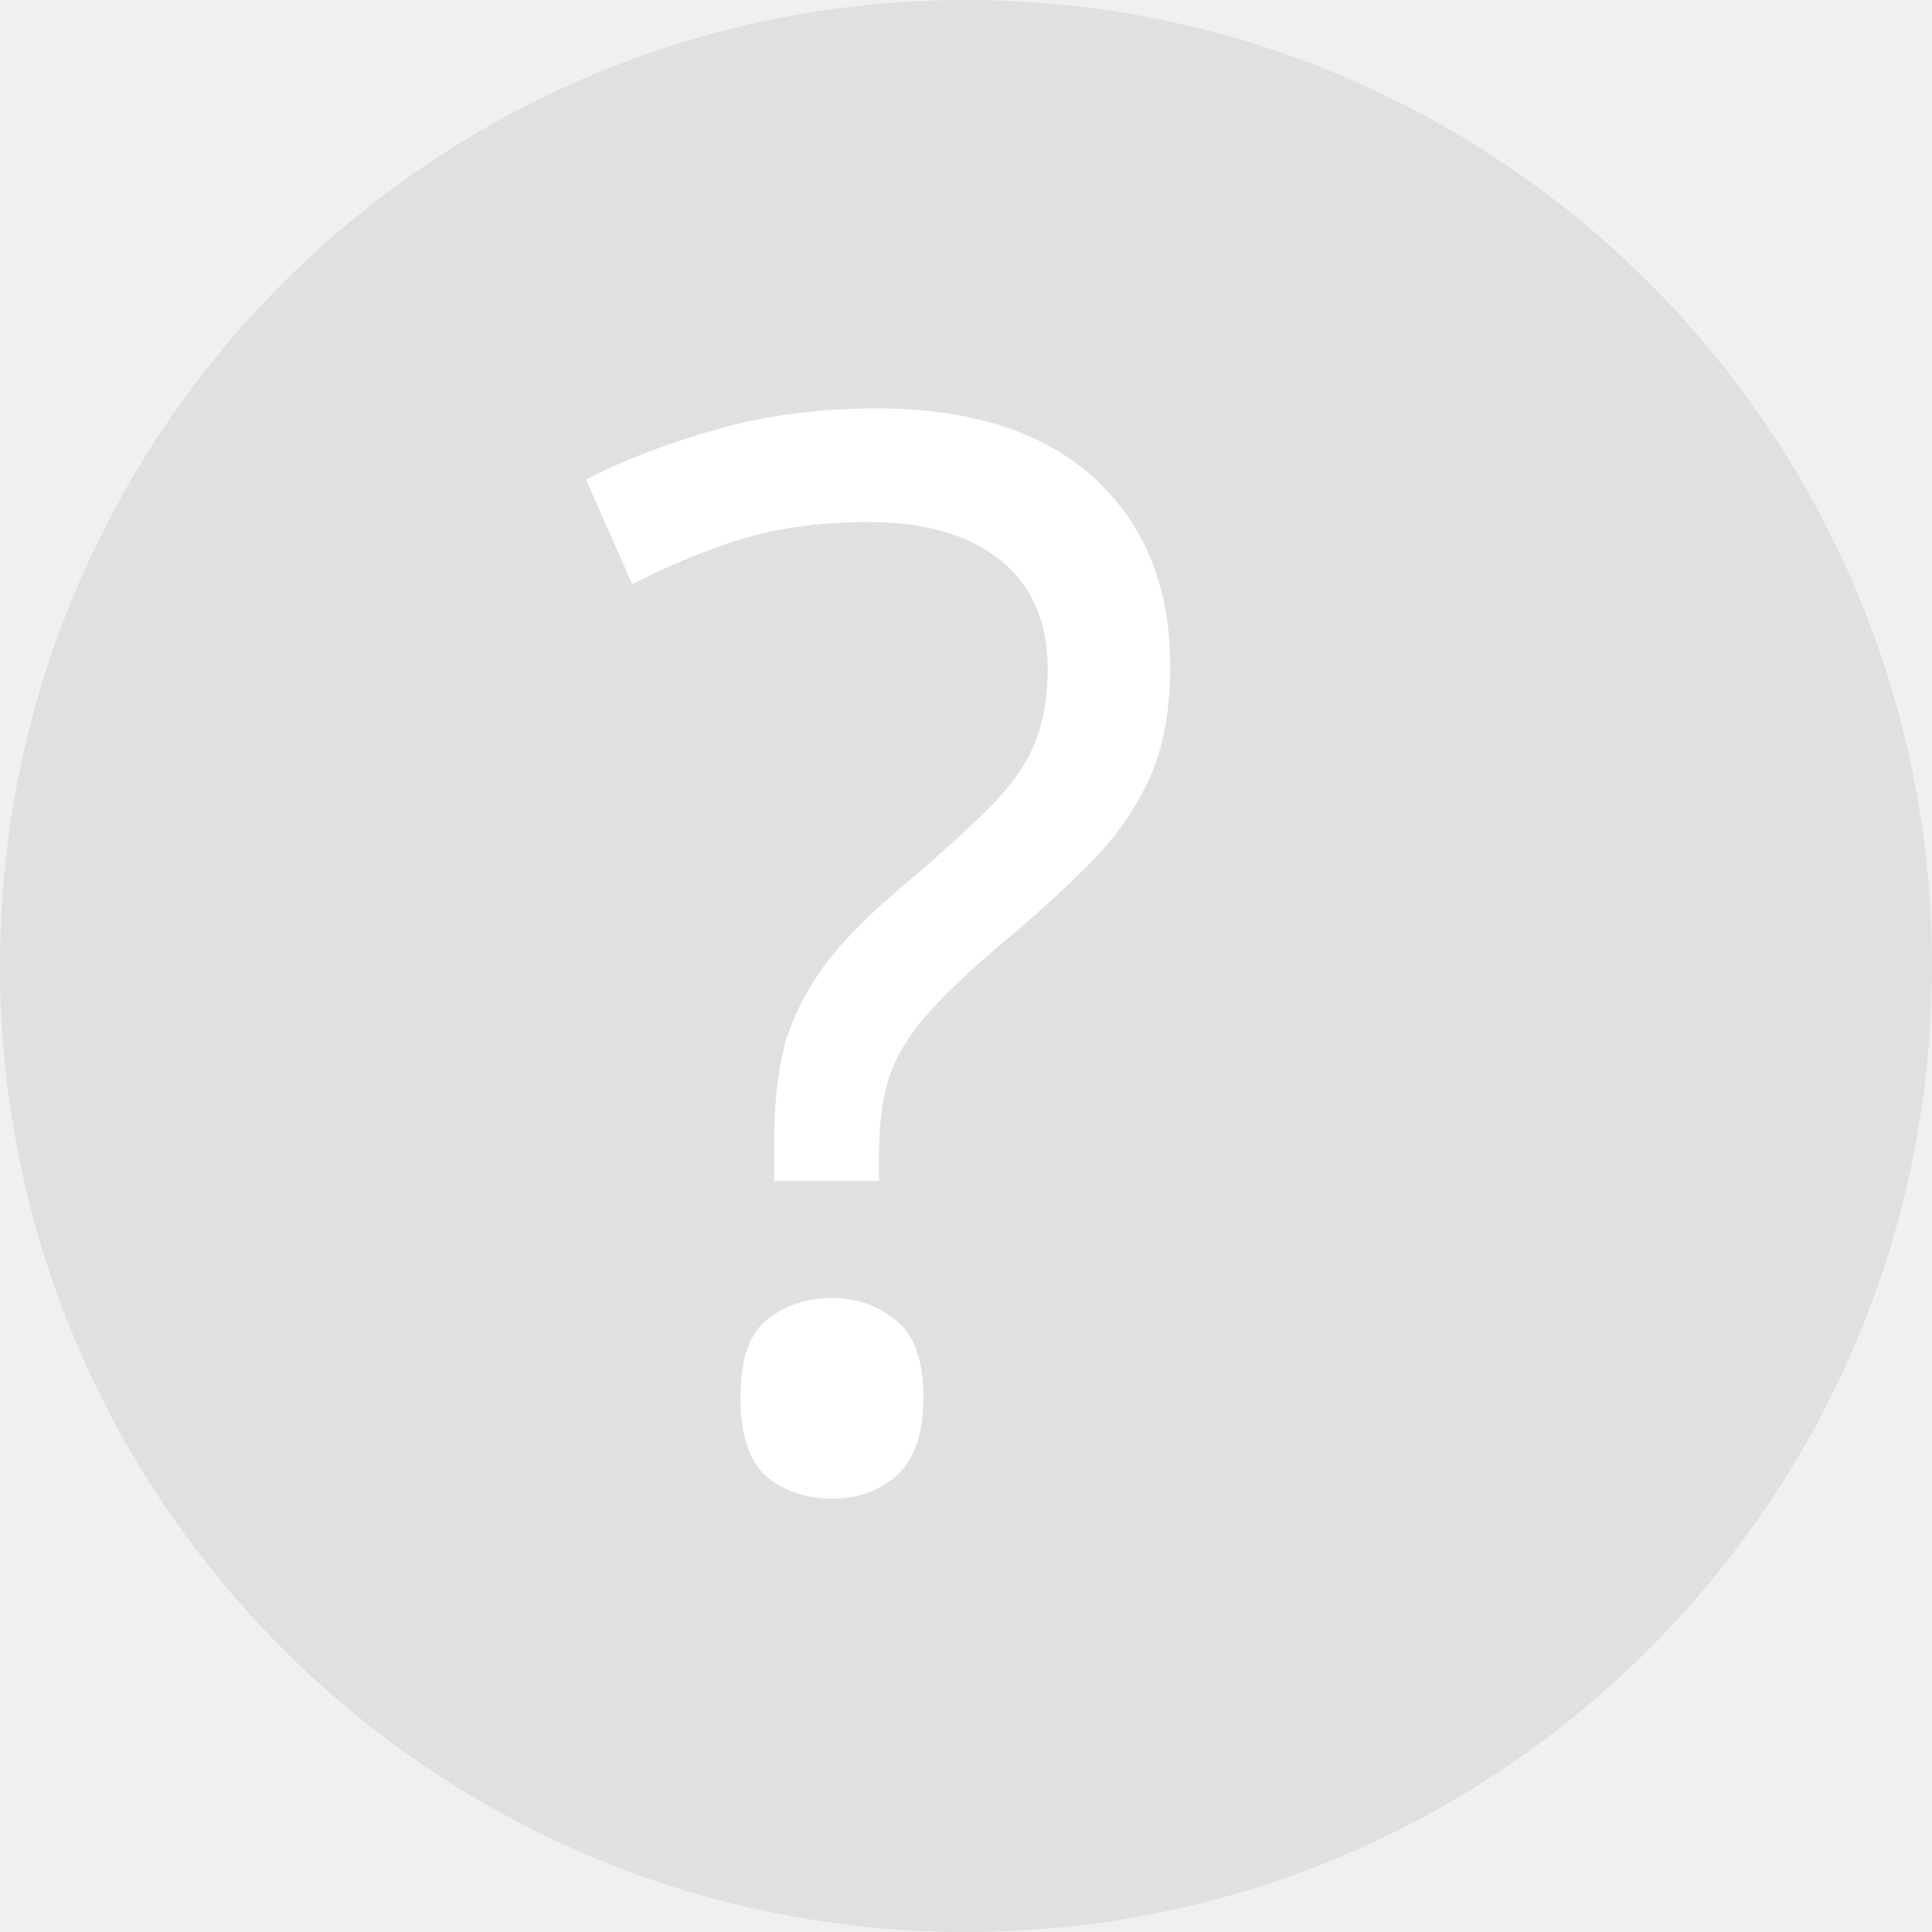
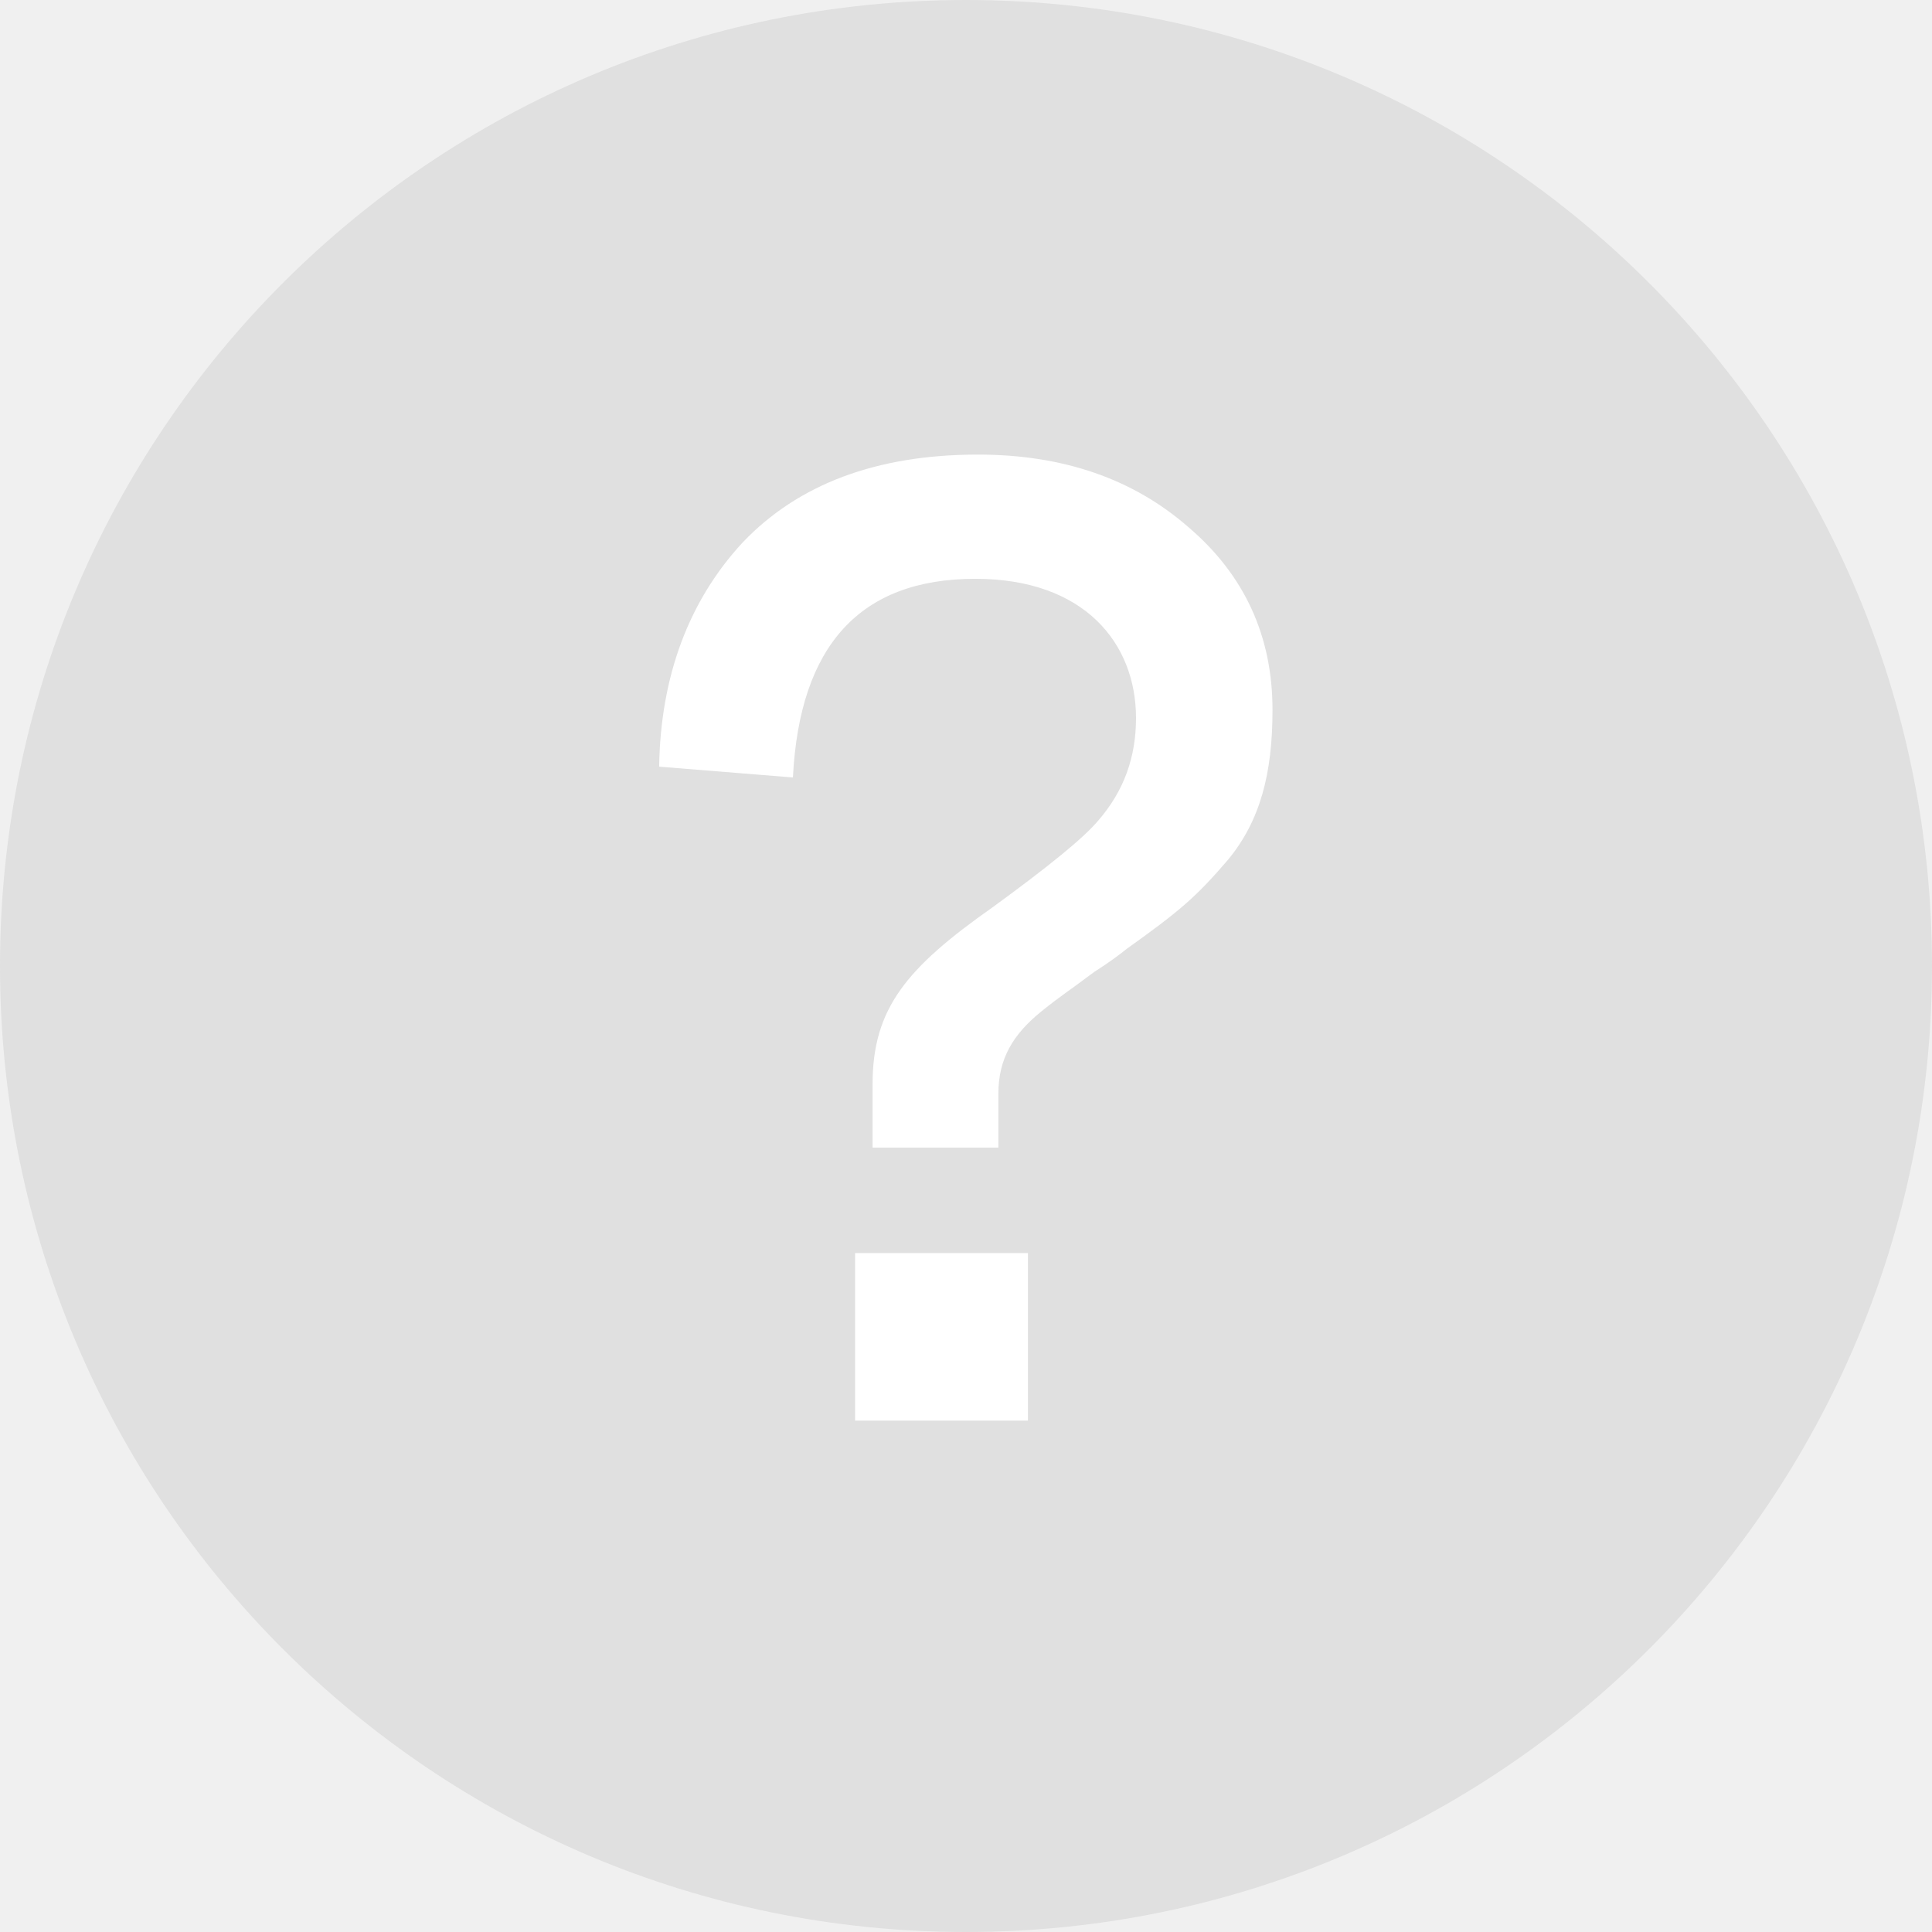
- <svg xmlns="http://www.w3.org/2000/svg" width="17px" height="17px" viewBox="0 0 17 17" version="1.1">
-   <defs />
+ <svg xmlns="http://www.w3.org/2000/svg" xmlns:ns1="https://boxy-svg.com" width="17px" height="17px" viewBox="0 0 17 17" version="1.1">
  <g id="Page-1" stroke="none" stroke-width="1" fill="none" fill-rule="evenodd">
-     <g id="SME-Sequências-Card-Aberto-Copy" transform="translate(-161, -1201)">
-       <g id="card-fechado" transform="translate(15, 821)">
-         <g id="Infos" transform="translate(20, 378)">
-           <g id="Group-5">
-             <g id="Group-2-Copy" transform="translate(126, 2)">
-               <circle id="Oval" fill="#E0E0E0" cx="8.5" cy="8.5" r="8.5" />
-               <text id="?" font-family="MaisonNeue-Demi, Maison Neue" font-size="13" font-weight="500" letter-spacing="-0.342" fill="#FFFFFF">
-                 <tspan x="5" y="13">?</tspan>
-               </text>
-             </g>
-           </g>
-         </g>
-       </g>
-     </g>
+     <circle id="Oval" fill="#E0E0E0" cx="8.5" cy="8.5" r="8.5" />
+     <path d="M 7.524 12.5 L 9.045 12.5 L 9.045 11.026 L 7.524 11.026 L 7.524 12.5 Z M 7.678 10.098 L 7.678 9.54 C 7.678 8.874 7.975 8.517 8.736 7.982 C 9.224 7.626 9.533 7.376 9.663 7.221 C 9.89 6.96 9.996 6.662 9.996 6.318 C 9.996 5.664 9.545 5.093 8.582 5.093 C 7.571 5.093 7.036 5.676 6.977 6.841 L 5.8 6.746 C 5.812 5.95 6.062 5.283 6.536 4.772 C 7.024 4.26 7.714 4 8.605 4 C 9.355 4 9.973 4.214 10.46 4.641 C 10.947 5.057 11.197 5.593 11.197 6.246 C 11.197 6.805 11.09 7.221 10.805 7.566 C 10.52 7.898 10.377 8.018 9.913 8.35 C 9.854 8.398 9.759 8.469 9.627 8.553 C 9.39 8.731 9.343 8.755 9.165 8.898 C 8.915 9.1 8.785 9.314 8.785 9.623 L 8.785 10.098 L 7.678 10.098 Z" style="fill: rgb(255, 255, 255);" ns1:origin="0.556 0.471" />
  </g>
</svg>
